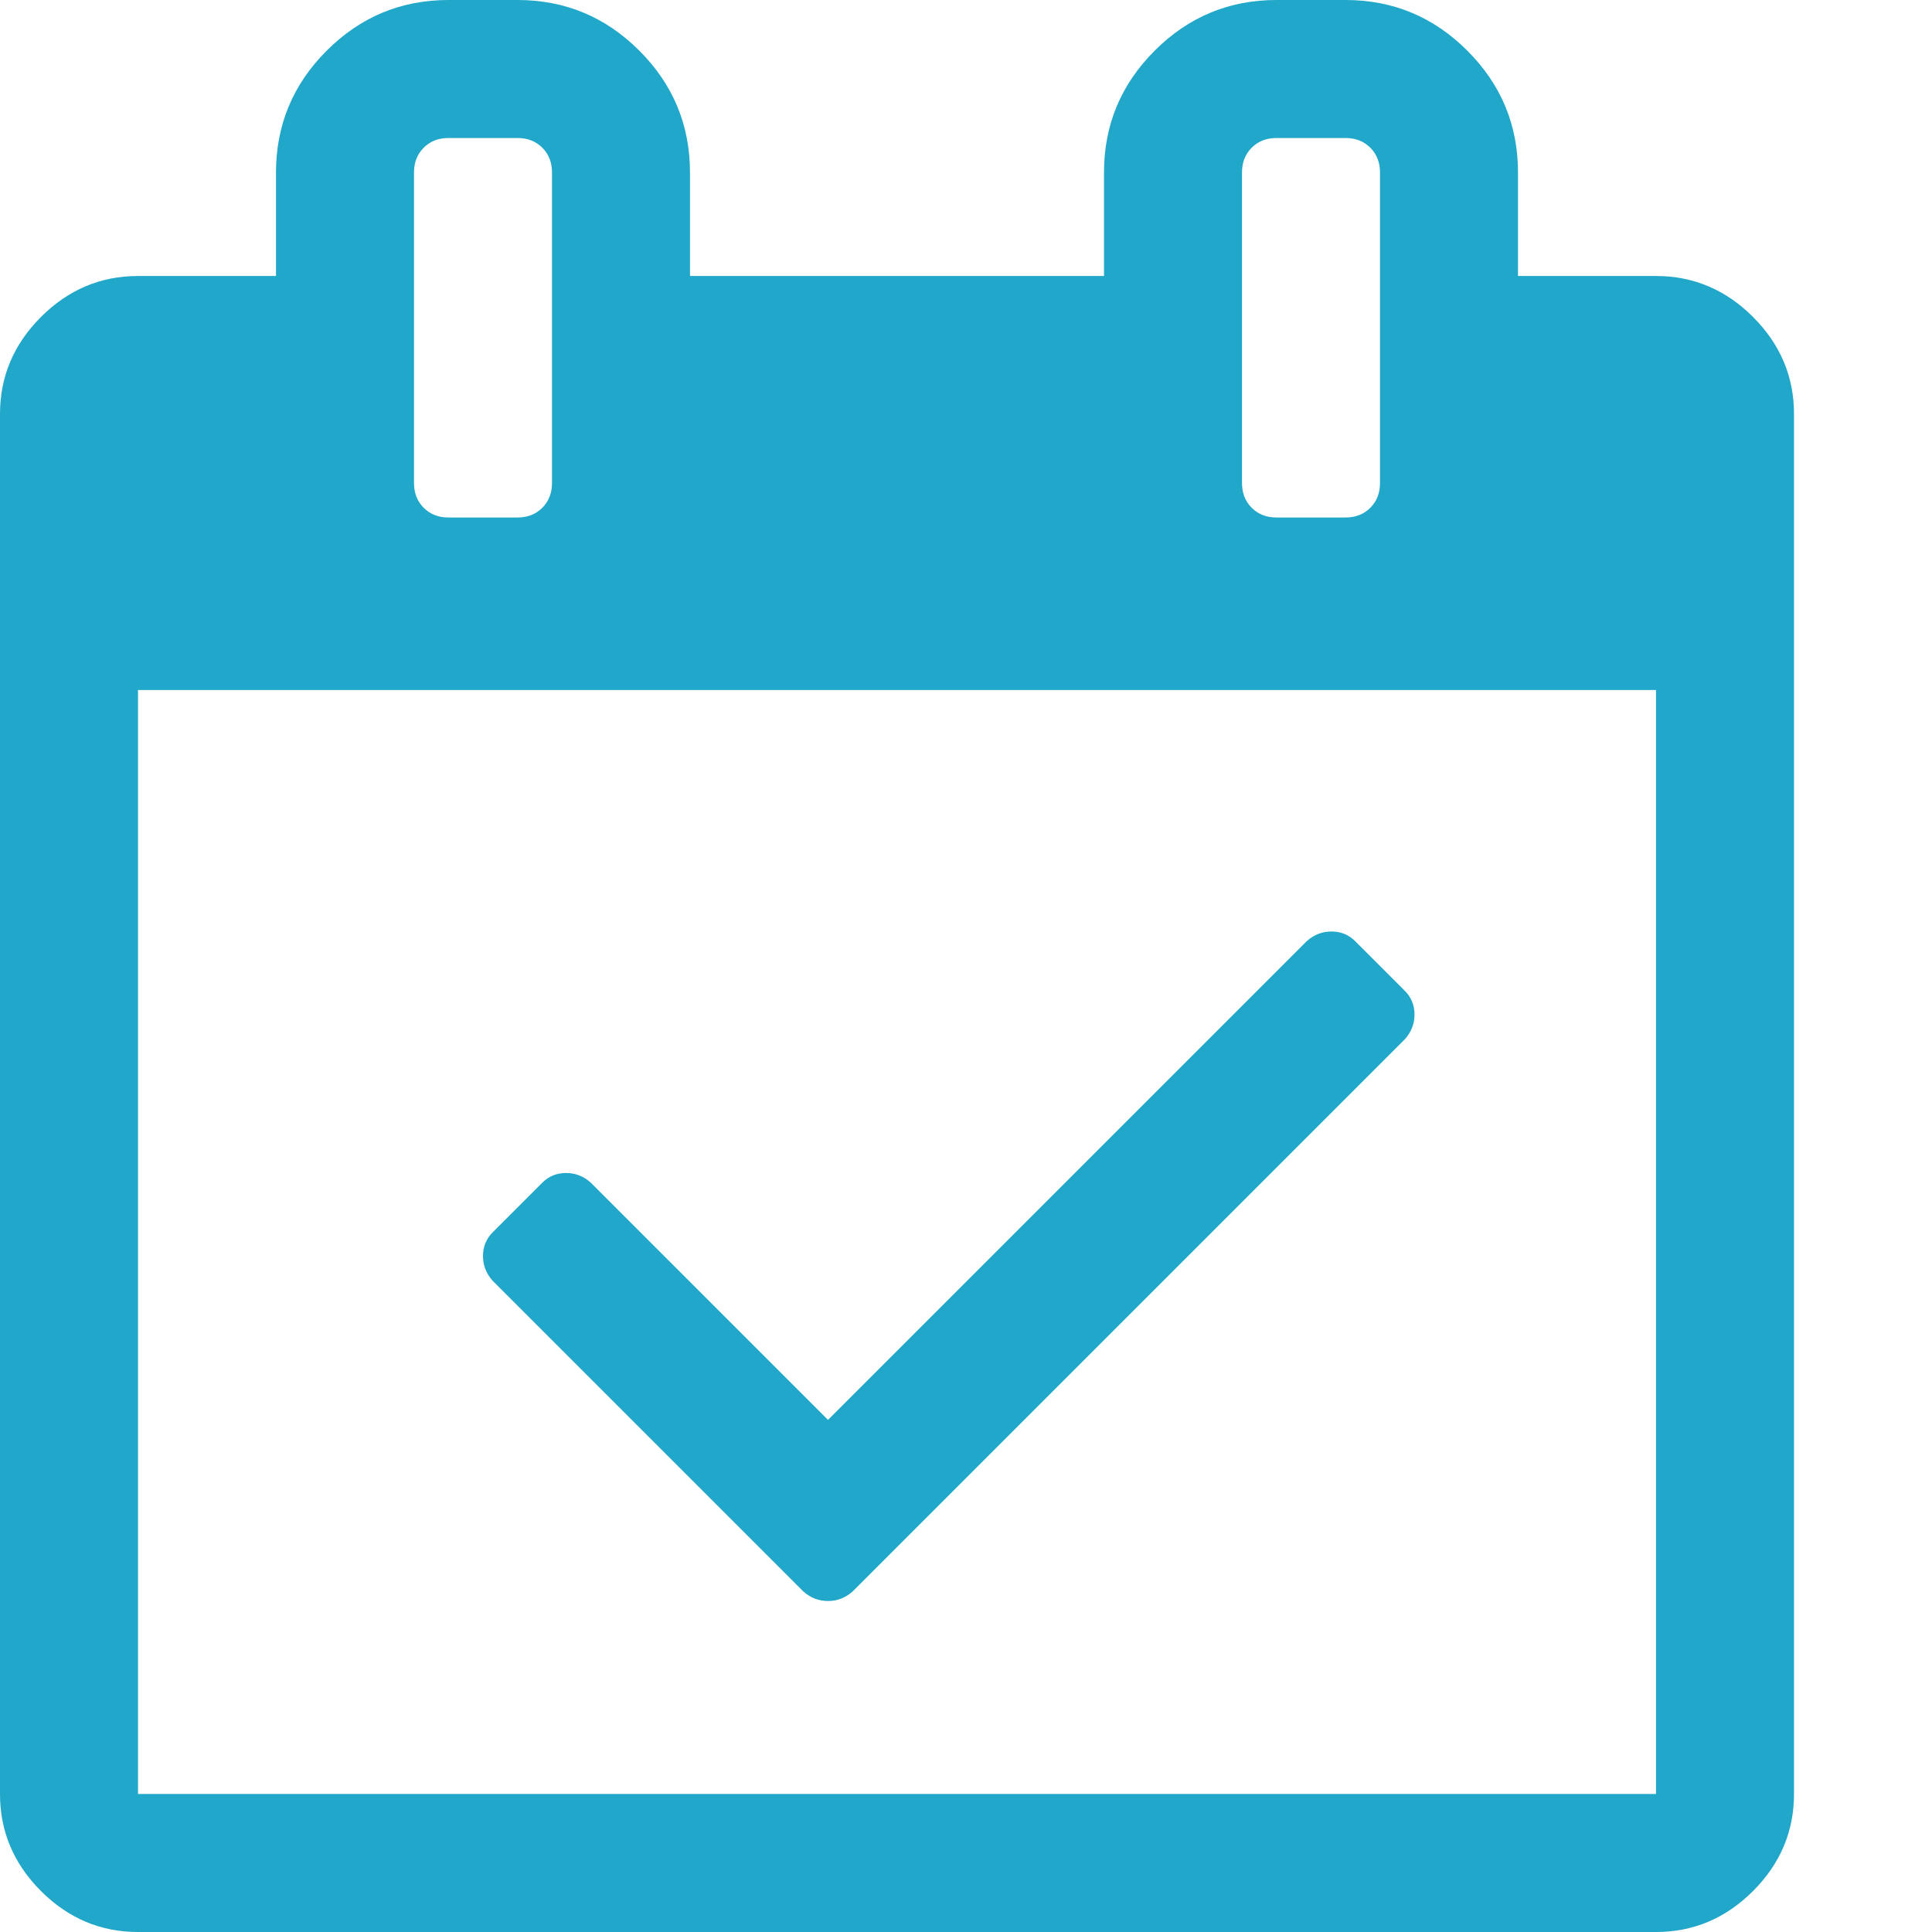
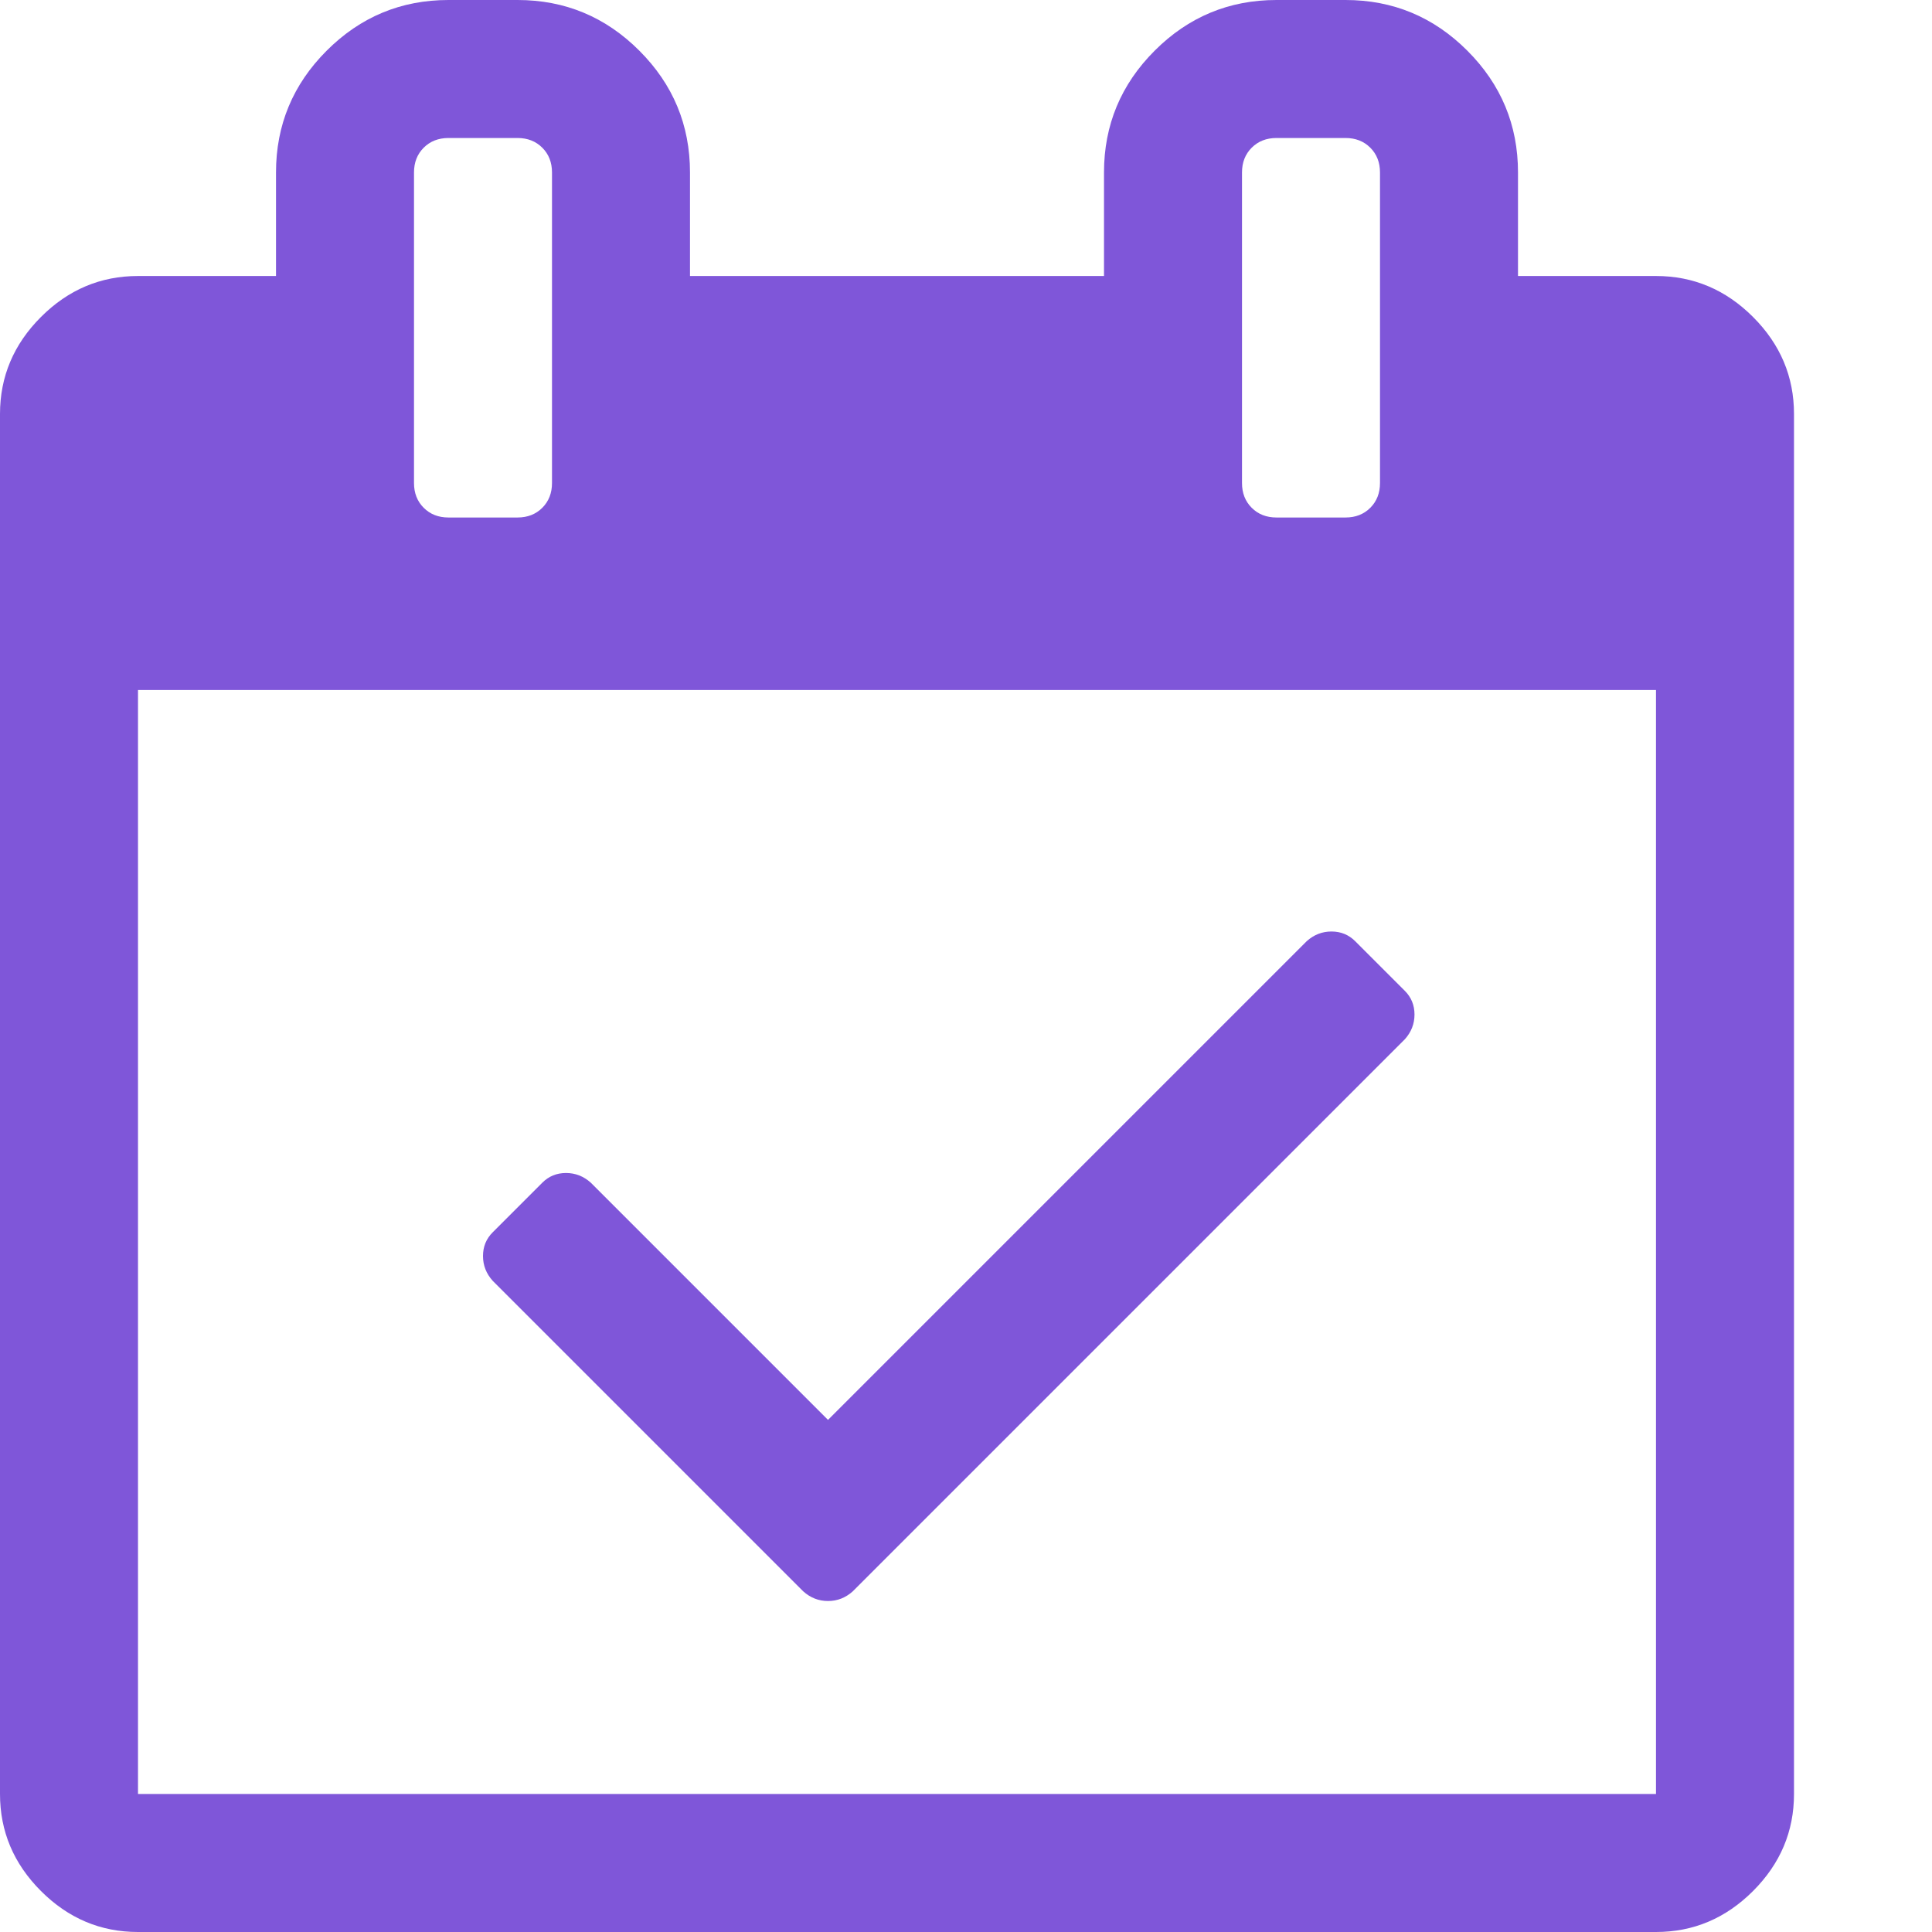
<svg xmlns="http://www.w3.org/2000/svg" width="1792" height="1792" id="calendar">
-   <path fill="#20a7c9" d="m1303 964-512 512q-10 9-23 9t-23-9l-288-288q-9-10-9-23t9-22l46-46q9-9 22-9t23 9l220 220 444-444q10-9 23-9t22 9l46 46q9 9 9 22t-9 23zM128 1664h1408V640H128v1024zM512 448V160q0-14-9-23t-23-9h-64q-14 0-23 9t-9 23v288q0 14 9 23t23 9h64q14 0 23-9t9-23zm768 0V160q0-14-9-23t-23-9h-64q-14 0-23 9t-9 23v288q0 14 9 23t23 9h64q14 0 23-9t9-23zm384-64v1280q0 52-38 90t-90 38H128q-52 0-90-38t-38-90V384q0-52 38-90t90-38h128v-96q0-66 47-113T416 0h64q66 0 113 47t47 113v96h384v-96q0-66 47-113t113-47h64q66 0 113 47t47 113v96h128q52 0 90 38t38 90z" />
+   <path fill="#7F56D9" d="m1303 964-512 512q-10 9-23 9t-23-9l-288-288q-9-10-9-23t9-22l46-46q9-9 22-9t23 9l220 220 444-444q10-9 23-9t22 9l46 46q9 9 9 22t-9 23zM128 1664h1408V640H128v1024zM512 448V160q0-14-9-23t-23-9h-64q-14 0-23 9t-9 23v288q0 14 9 23t23 9h64q14 0 23-9t9-23zm768 0V160q0-14-9-23t-23-9h-64q-14 0-23 9t-9 23v288q0 14 9 23t23 9h64q14 0 23-9t9-23zm384-64v1280q0 52-38 90t-90 38H128q-52 0-90-38t-38-90V384q0-52 38-90t90-38h128v-96q0-66 47-113T416 0h64q66 0 113 47t47 113v96h384v-96q0-66 47-113t113-47h64q66 0 113 47t47 113v96h128q52 0 90 38t38 90z" />
</svg>
